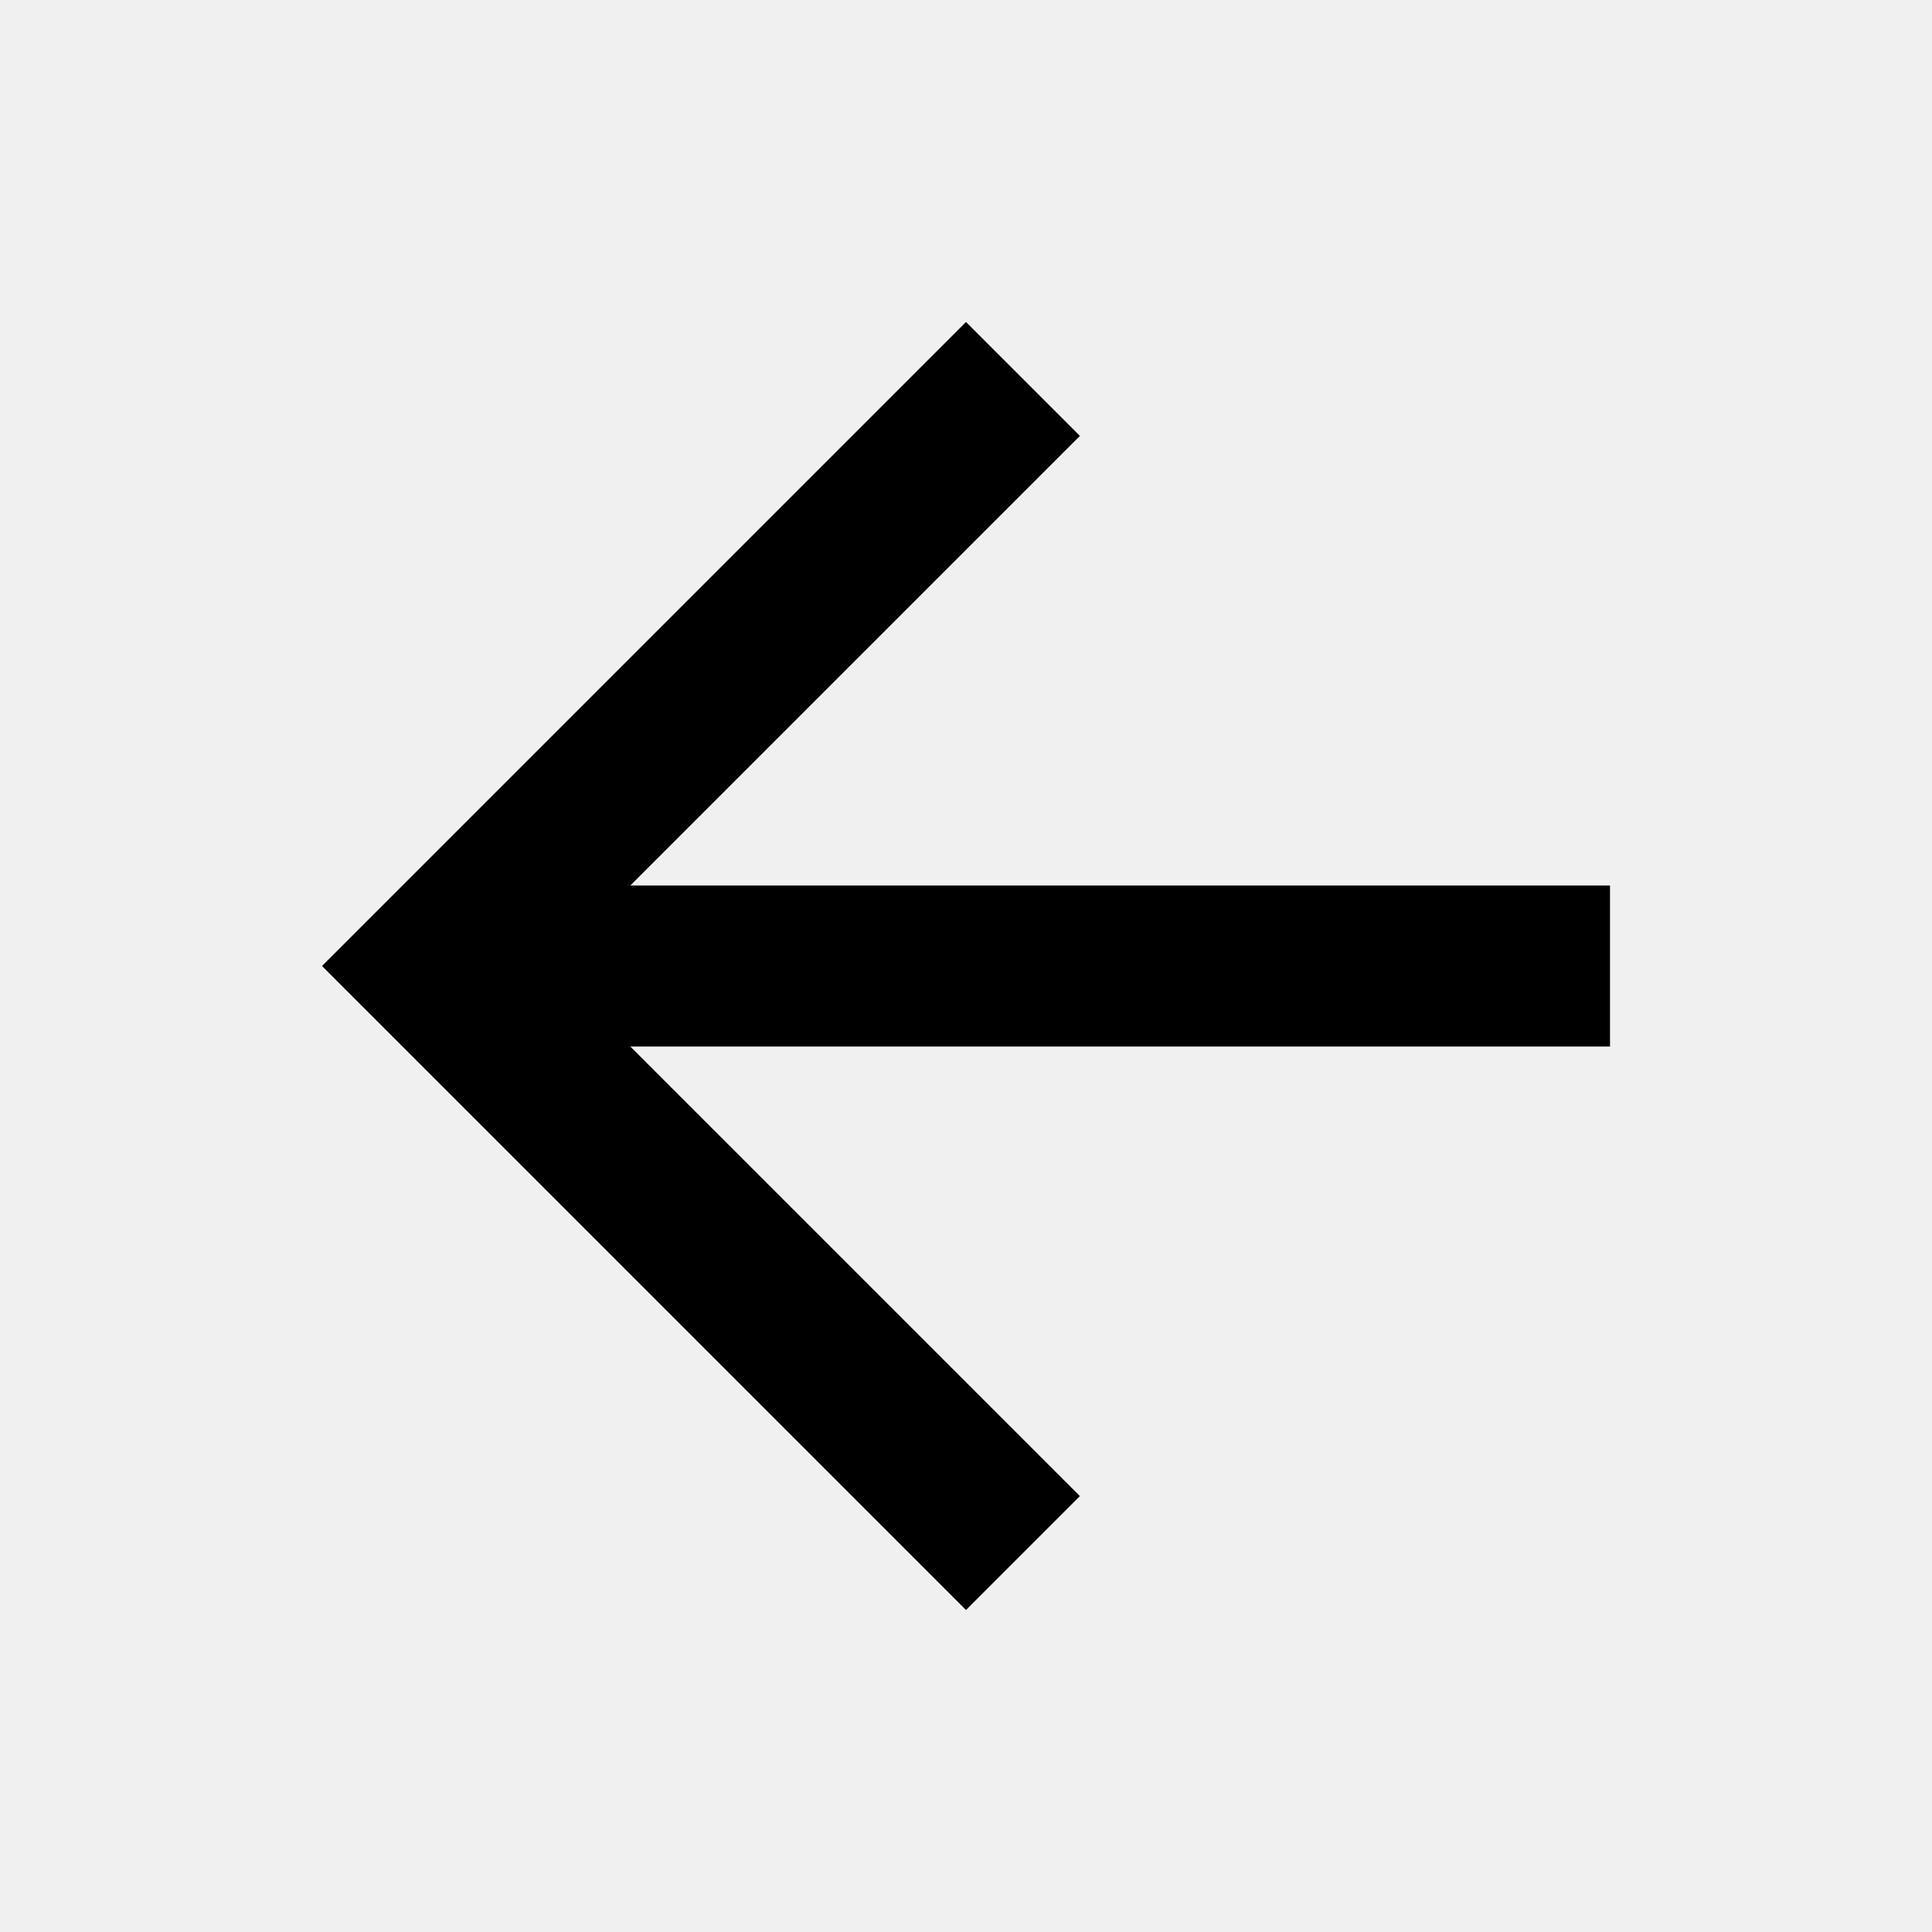
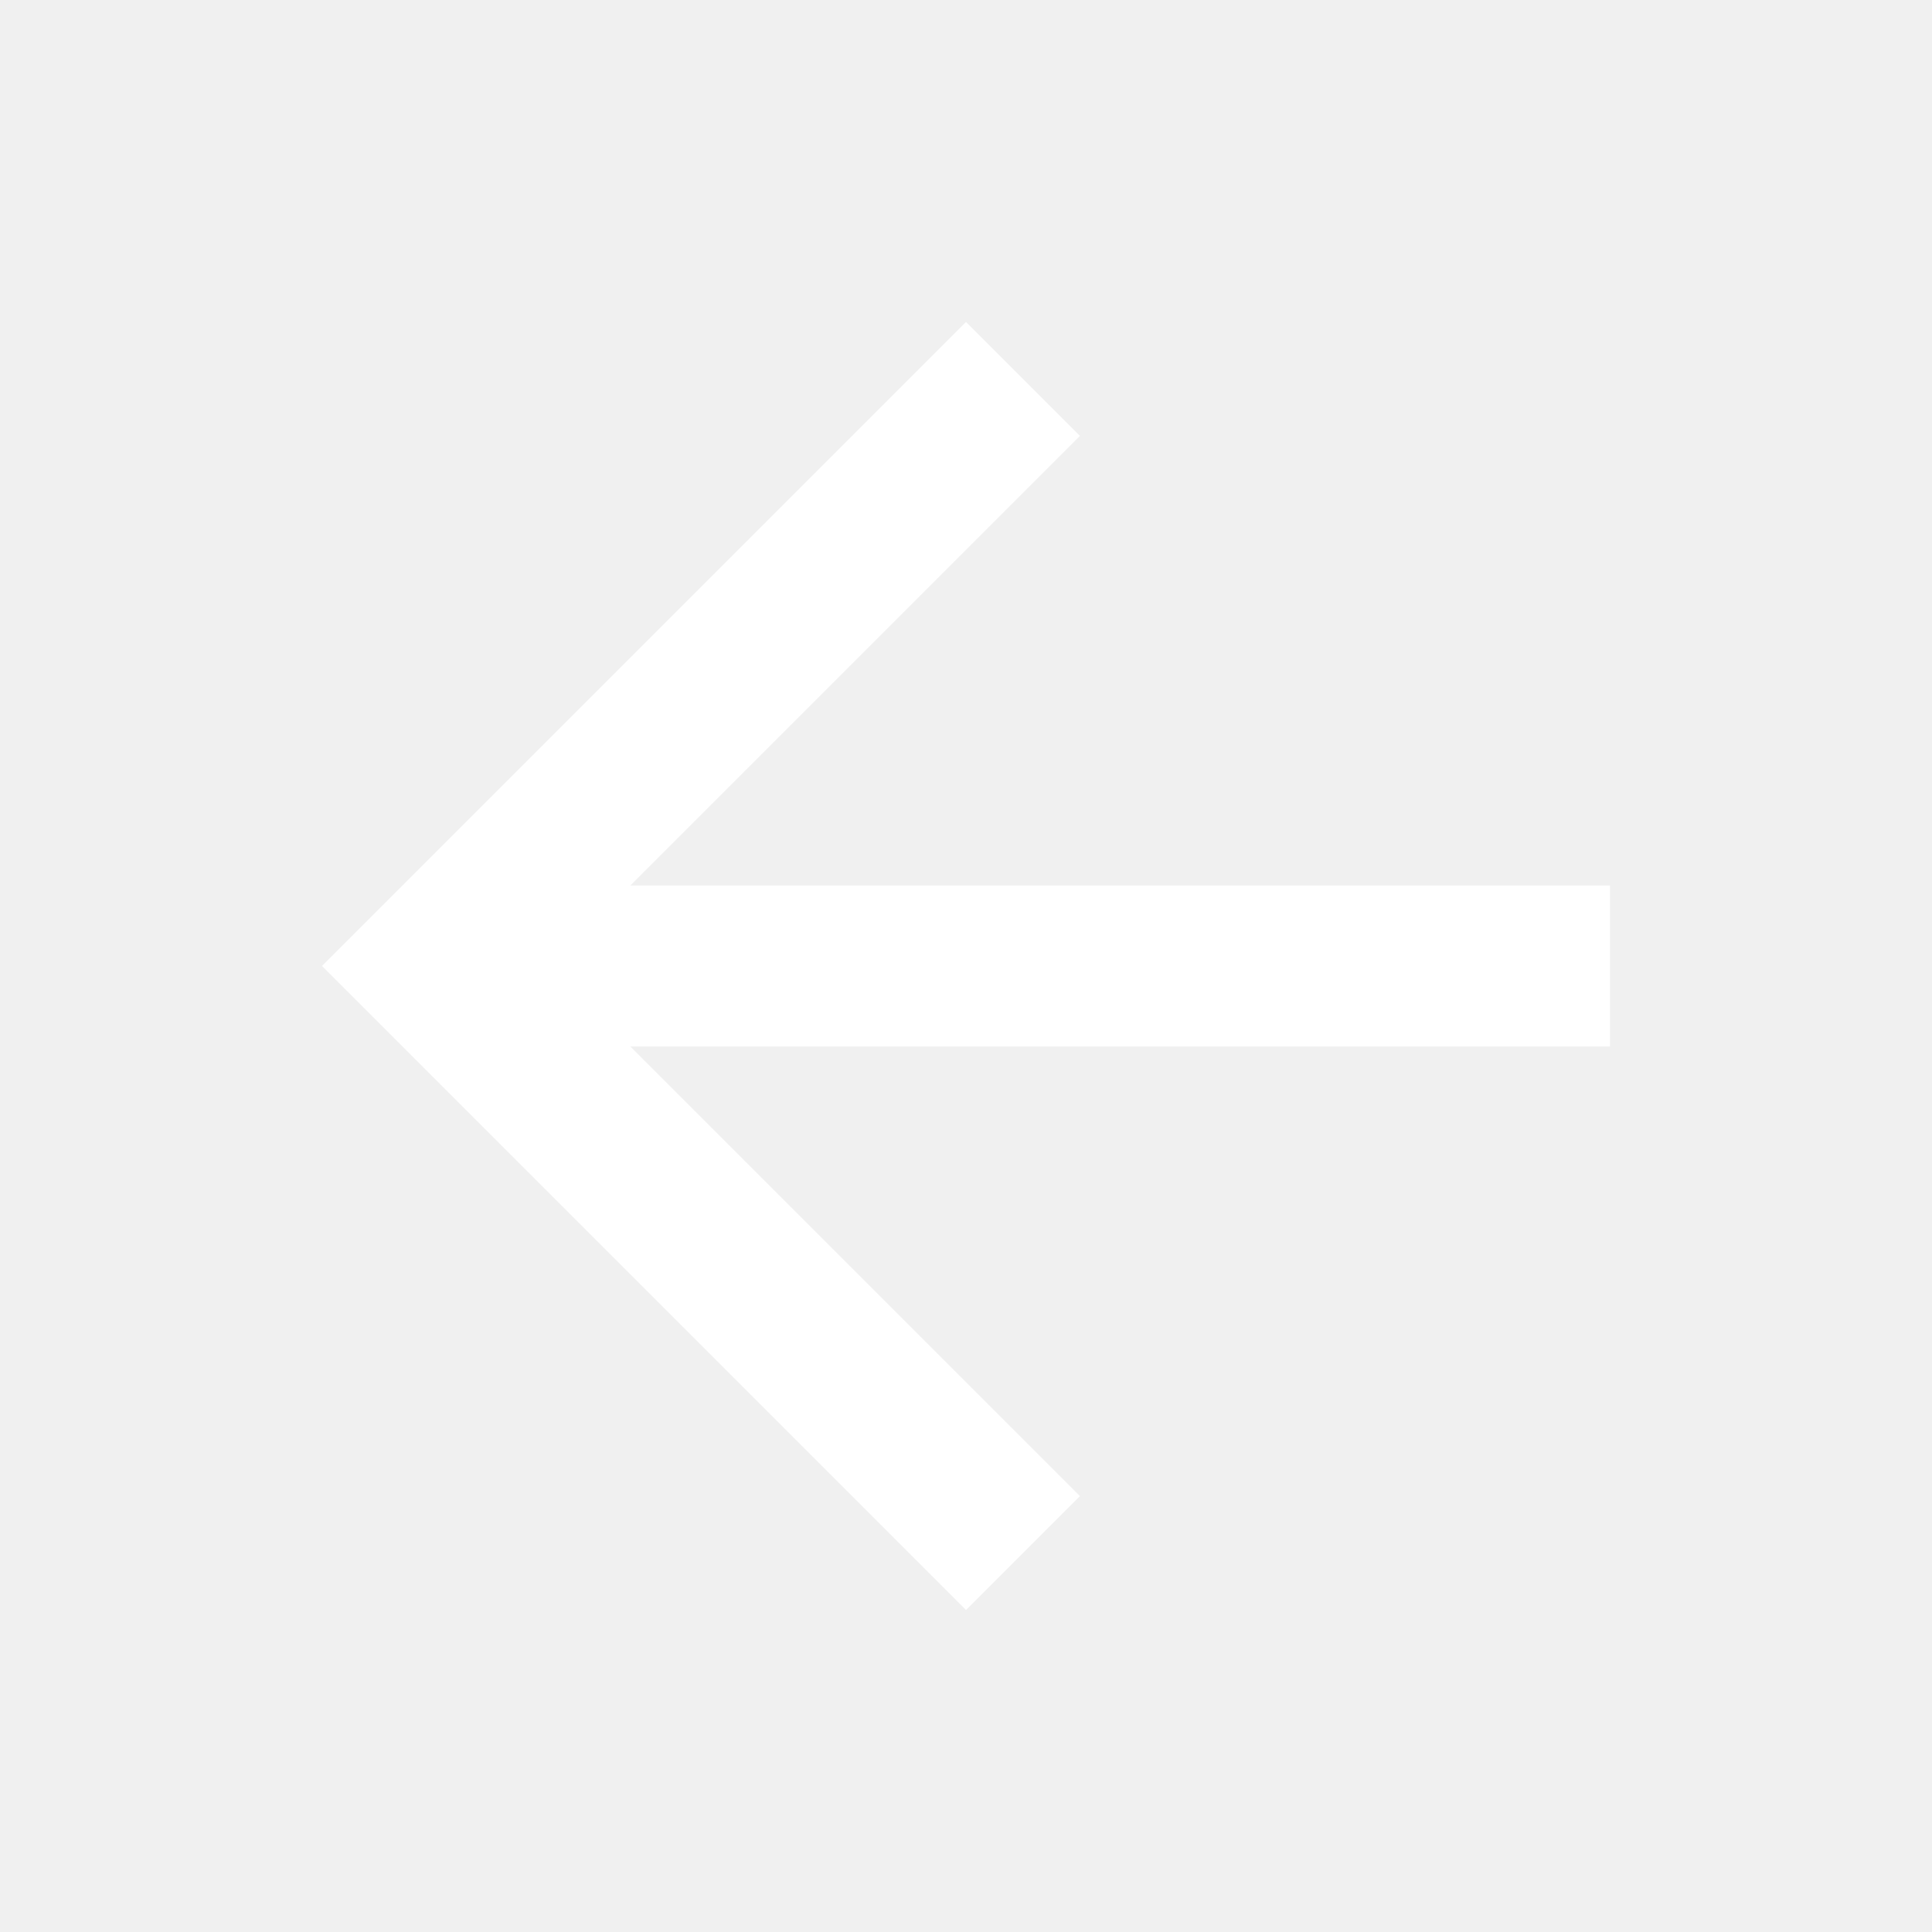
<svg xmlns="http://www.w3.org/2000/svg" width="48" height="48" viewBox="0 0 48 48" fill="none">
  <g clip-path="url(#clip0_333_6)">
-     <path d="M24 40L26.83 37.17L15.66 26L40 26L40 22L15.66 22L26.83 10.83L24 8L8 24L24 40Z" fill="black" />
+     <path d="M24 40L26.83 37.17L15.66 26L40 26L40 22L15.66 22L26.83 10.83L24 8L8 24L24 40Z" fill="white" />
  </g>
  <defs>
    <clipPath id="clip0_333_6">
      <rect width="48" height="48" fill="white" transform="translate(48) rotate(90)" />
    </clipPath>
  </defs>
</svg>
